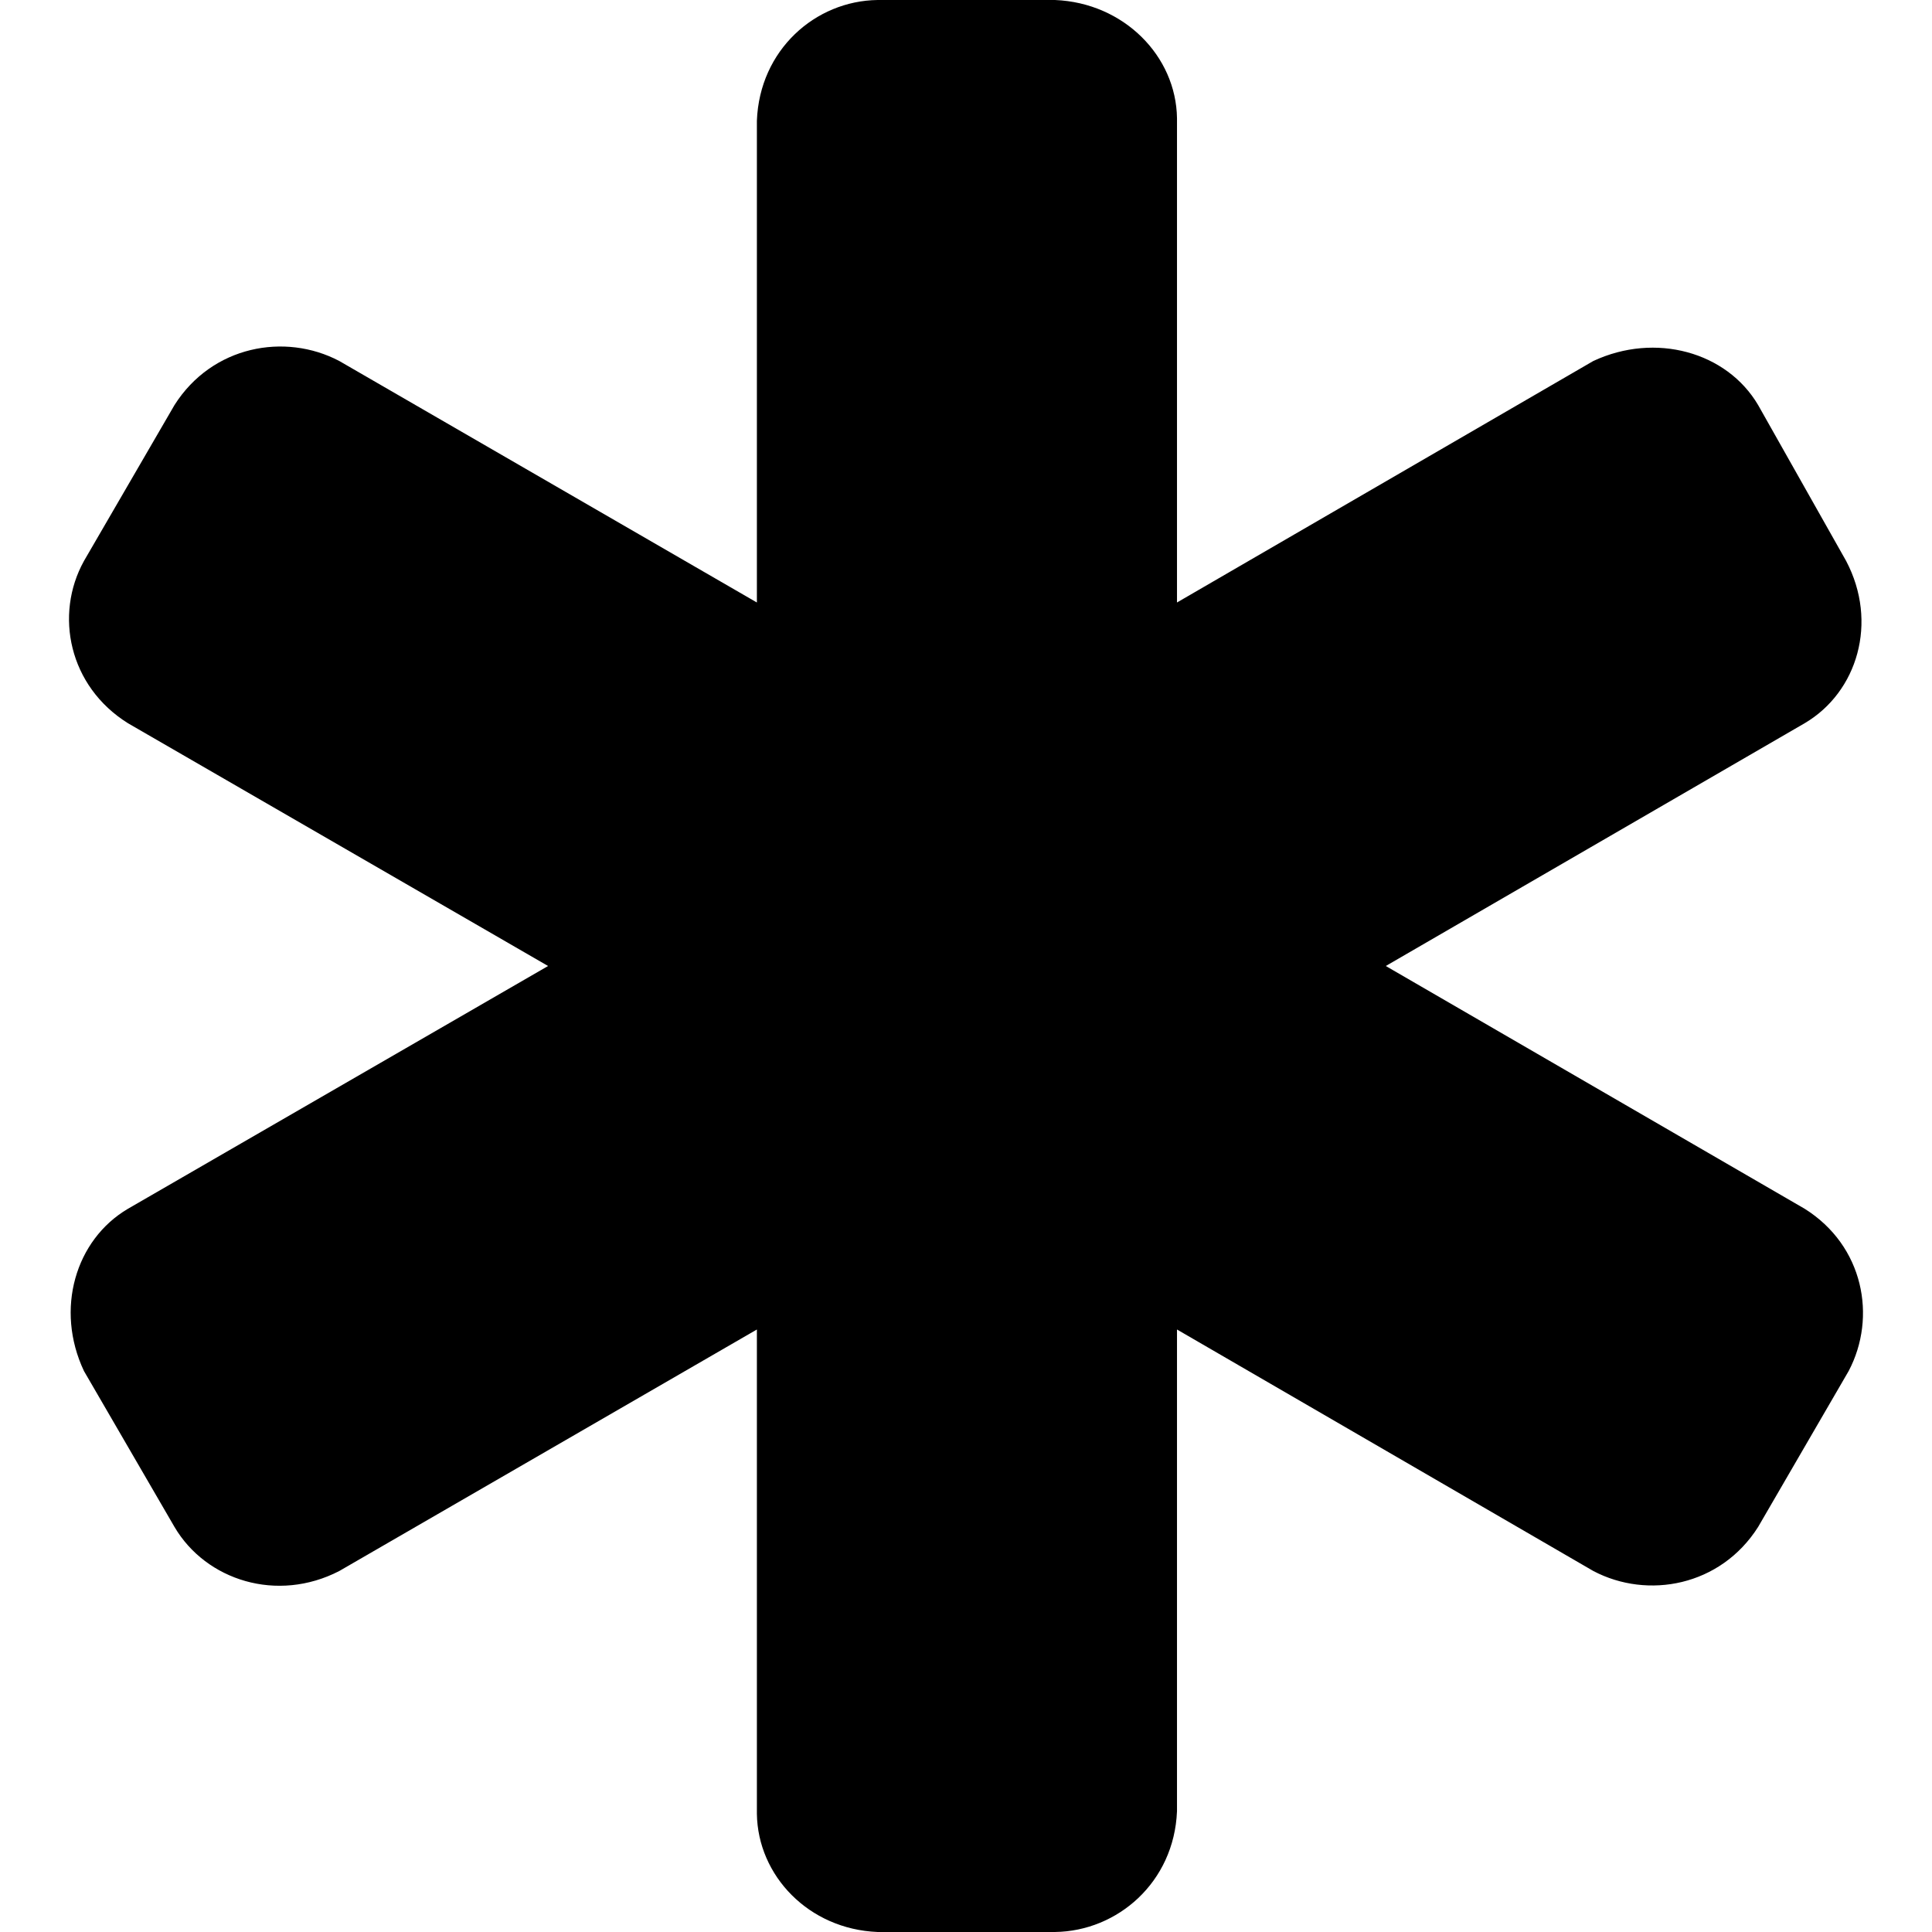
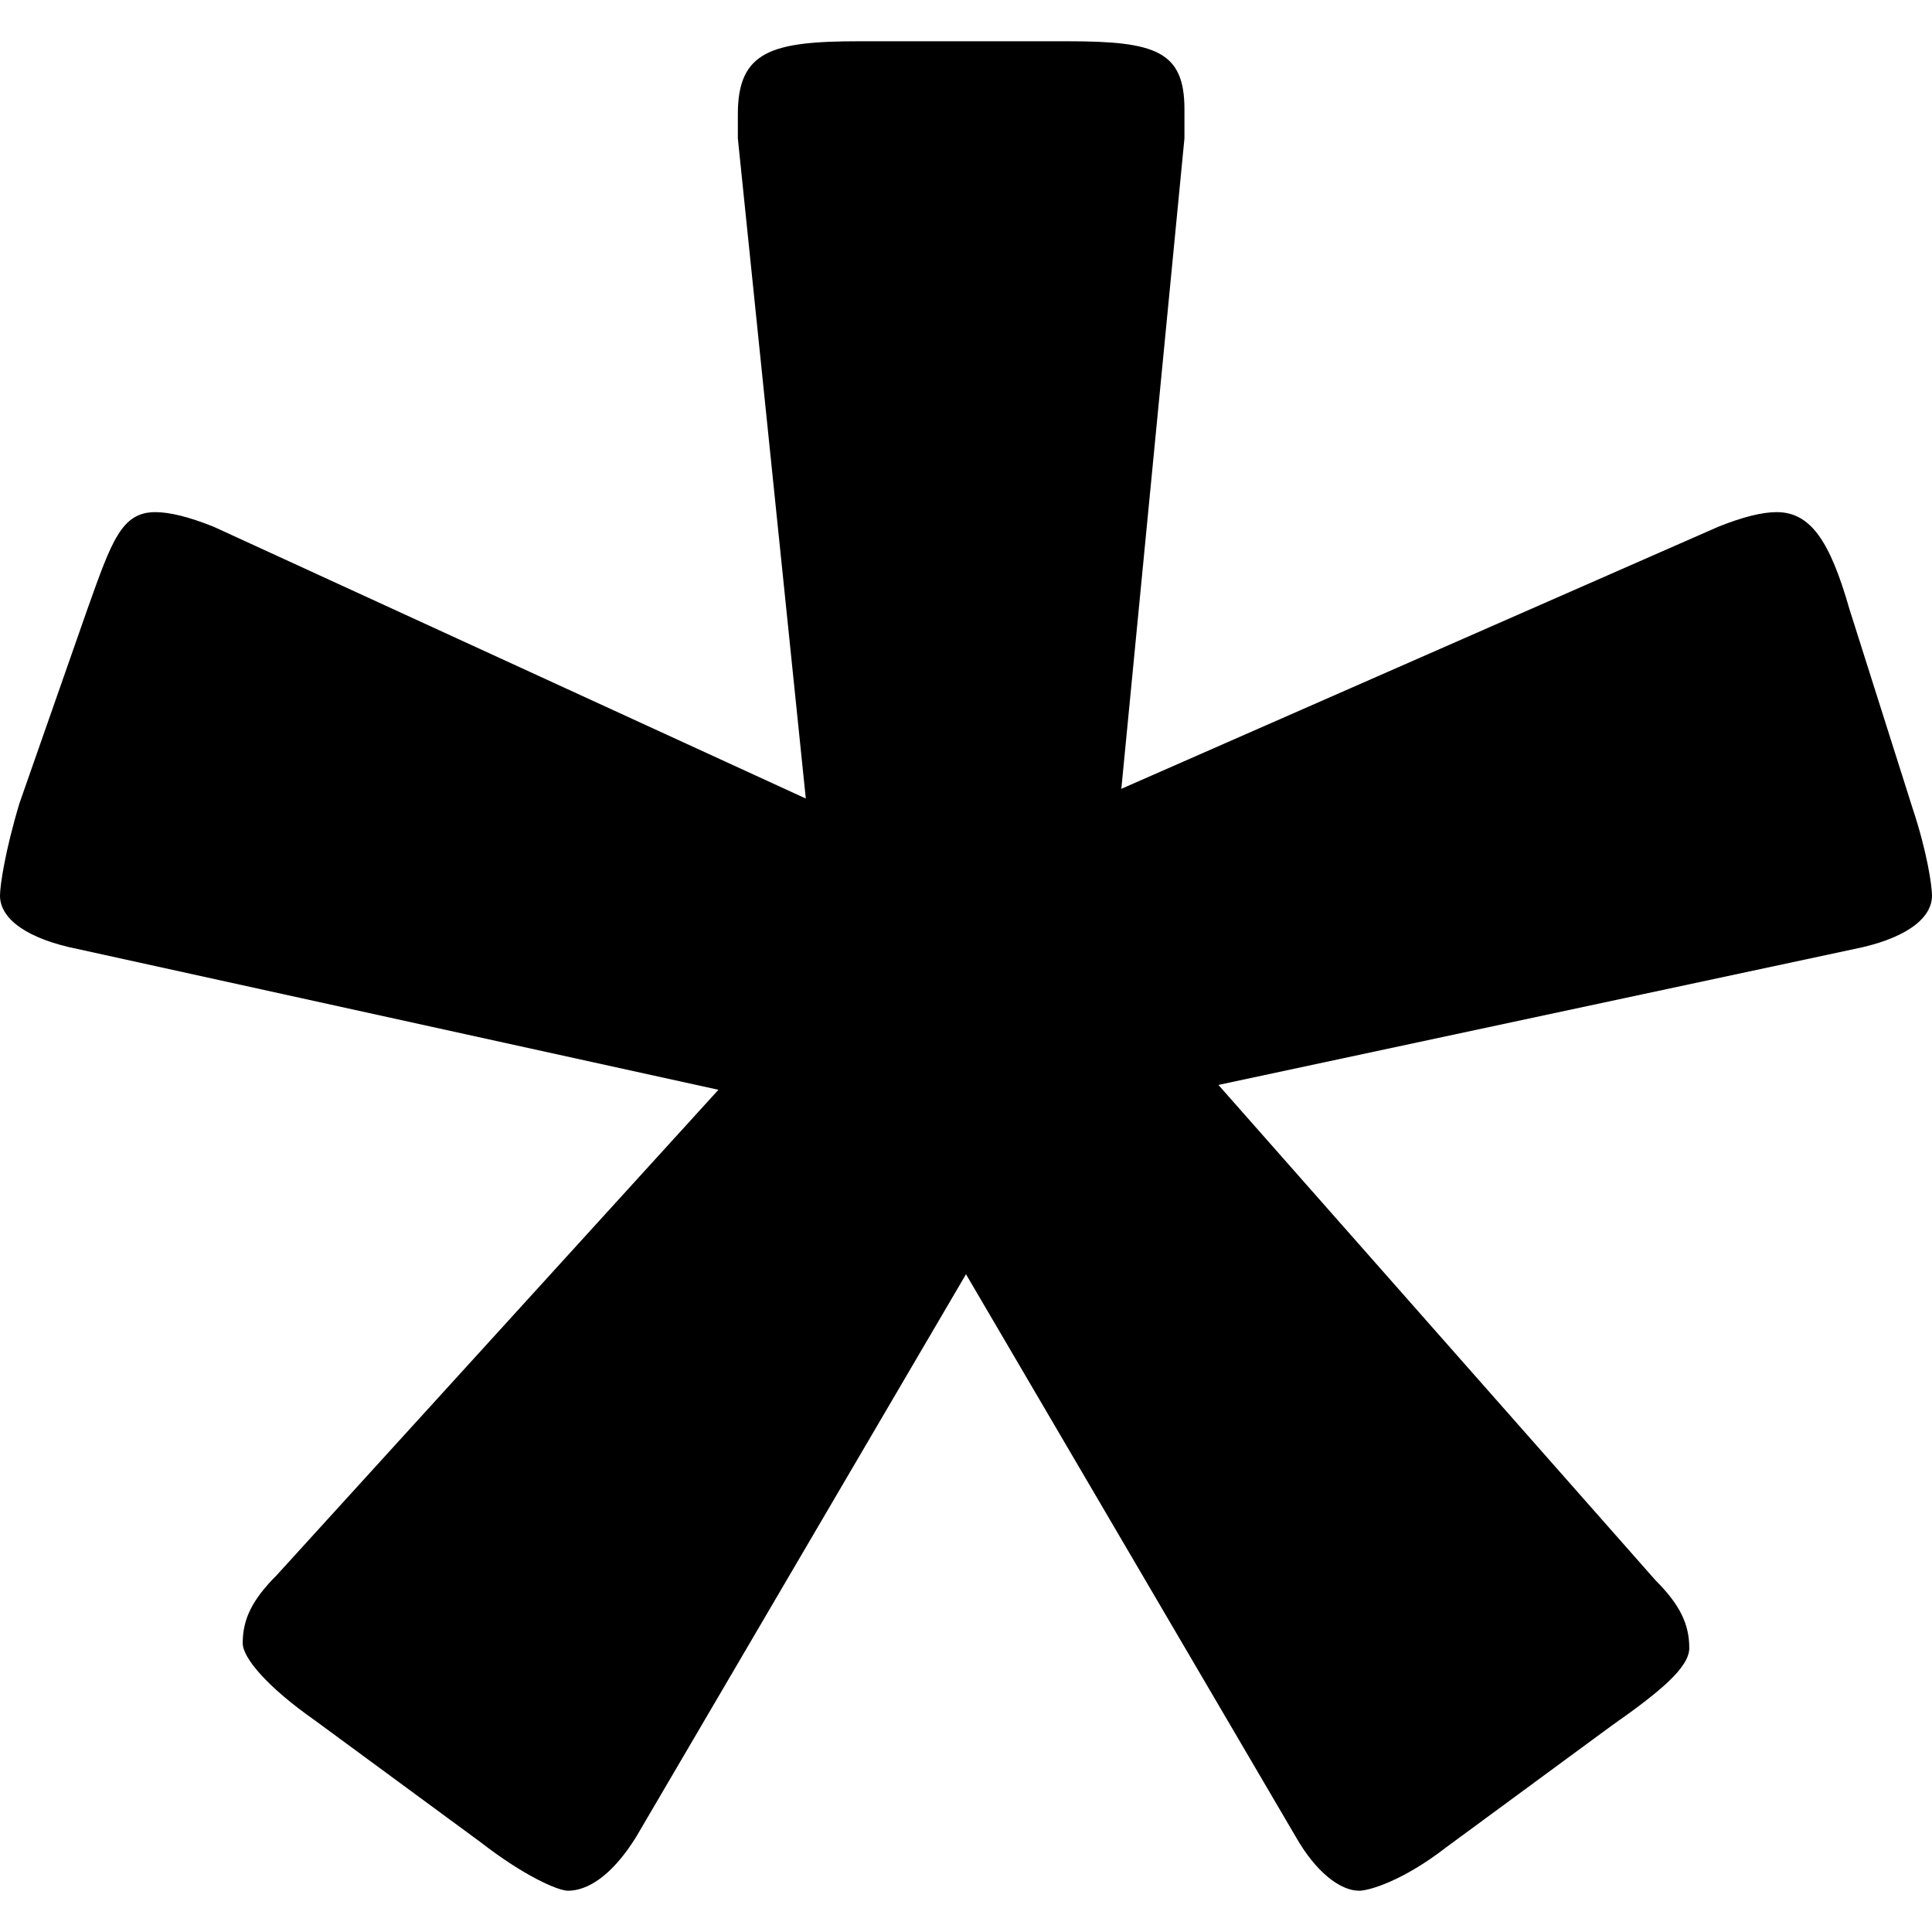
<svg xmlns="http://www.w3.org/2000/svg" width="512" height="512" id="svg2" version="1.1">
  <defs id="defs4" />
  <g id="layer1" transform="translate(0,-540.3622)">
-     <path style="fill:currentColor" d="m 22.249,689.029 24,-41.333 c 9.944,-15.673 29.224,-19.27 43.667,-11.667 l 110.667,64 0,-127.667 c 0.715,-18.775 15.487,-31.787 32,-32 l 47,0 c 18.29,0.75 32.107,14.884 32.333,31.333 l 0,128.333 110.333,-64 c 16.446,-7.671 35.364,-2.415 43.667,11.667 l 23.333,41.333 c 8.547,16.23 3.013,34.746 -11,43 l -111,64.333 111,64.333 c 15.636,9.797 19.201,28.697 11.667,43 l -24,41.333 c -9.944,15.673 -29.224,19.27 -43.667,11.667 l -110.333,-64 0,127.667 c -0.769,18.84 -15.778,31.787 -32.333,32 l -47,0 c -18.303,-0.736 -31.778,-14.959 -32,-31.333 l 0,-128.333 -110.667,64 c -16.455,8.5 -35.323,2.492 -43.667,-11.667 l -24,-41.333 c -7.716,-16.365 -2.265,-34.793 11.667,-43 L 145.249,796.362 33.916,732.029 c -15.686,-9.789 -19.545,-28.79 -11.667,-43 z" id="path3221" />
+     <g style="font-size:785.525px;font-style:normal;font-variant:normal;font-weight:normal;font-stretch:normal;text-align:start;line-height:125%;letter-spacing:0px;word-spacing:0px;writing-mode:lr-tb;text-anchor:start;fill:#000000;fill-opacity:1;stroke:none;font-family:Courier 10 Pitch;-inkscape-font-specification:Courier 10 Pitch" id="text2983" transform="matrix(1.637673,0,0,1.637673,1074.916,-1197.746)">
+       <path d="m -378.292,1146.558 -96.62,42.418 10.212,-105.26 c 0,-1.571 0,-3.142 0,-4.713 0,-9.426 -4.713,-10.997 -18.853,-10.997 l -33.778,0 c -14.139,0 -19.638,1.571 -19.638,11.783 0,0.785 0,2.357 0,3.928 l 10.997,106.831 -95.834,-43.989 c -3.928,-1.571 -7.07,-2.357 -9.426,-2.357 -5.499,0 -7.07,4.713 -10.997,15.71 l -10.997,31.421 c -2.357,7.855 -3.142,13.354 -3.142,14.925 0,3.928 4.713,7.07 12.568,8.641 l 103.689,22.78 -71.483,78.552 c -3.928,3.928 -5.499,7.07 -5.499,10.997 0,2.357 3.928,7.07 11.783,12.568 l 26.708,19.638 c 7.07,5.499 12.568,7.855 14.139,7.855 3.142,0 7.07,-2.357 10.997,-8.641 l 53.416,-91.121 53.416,91.121 c 3.142,5.499 7.07,8.641 10.212,8.641 1.571,0 7.07,-1.571 14.139,-7.07 l 26.708,-19.638 c 7.855,-5.499 12.568,-9.426 12.568,-12.568 0,-3.928 -1.571,-7.07 -5.499,-10.997 l -70.697,-80.124 102.904,-21.995 c 7.855,-1.571 12.568,-4.713 12.568,-8.641 0,-1.571 -0.786,-7.07 -3.142,-14.139 l -10.212,-32.206 c -3.142,-10.997 -6.284,-15.71 -11.783,-15.71 -2.357,0 -5.499,0.786 -9.426,2.357" style="font-weight:bold;-inkscape-font-specification:Courier 10 Pitch Bold" id="path2988" />
+     </g>
  </g>
</svg>
